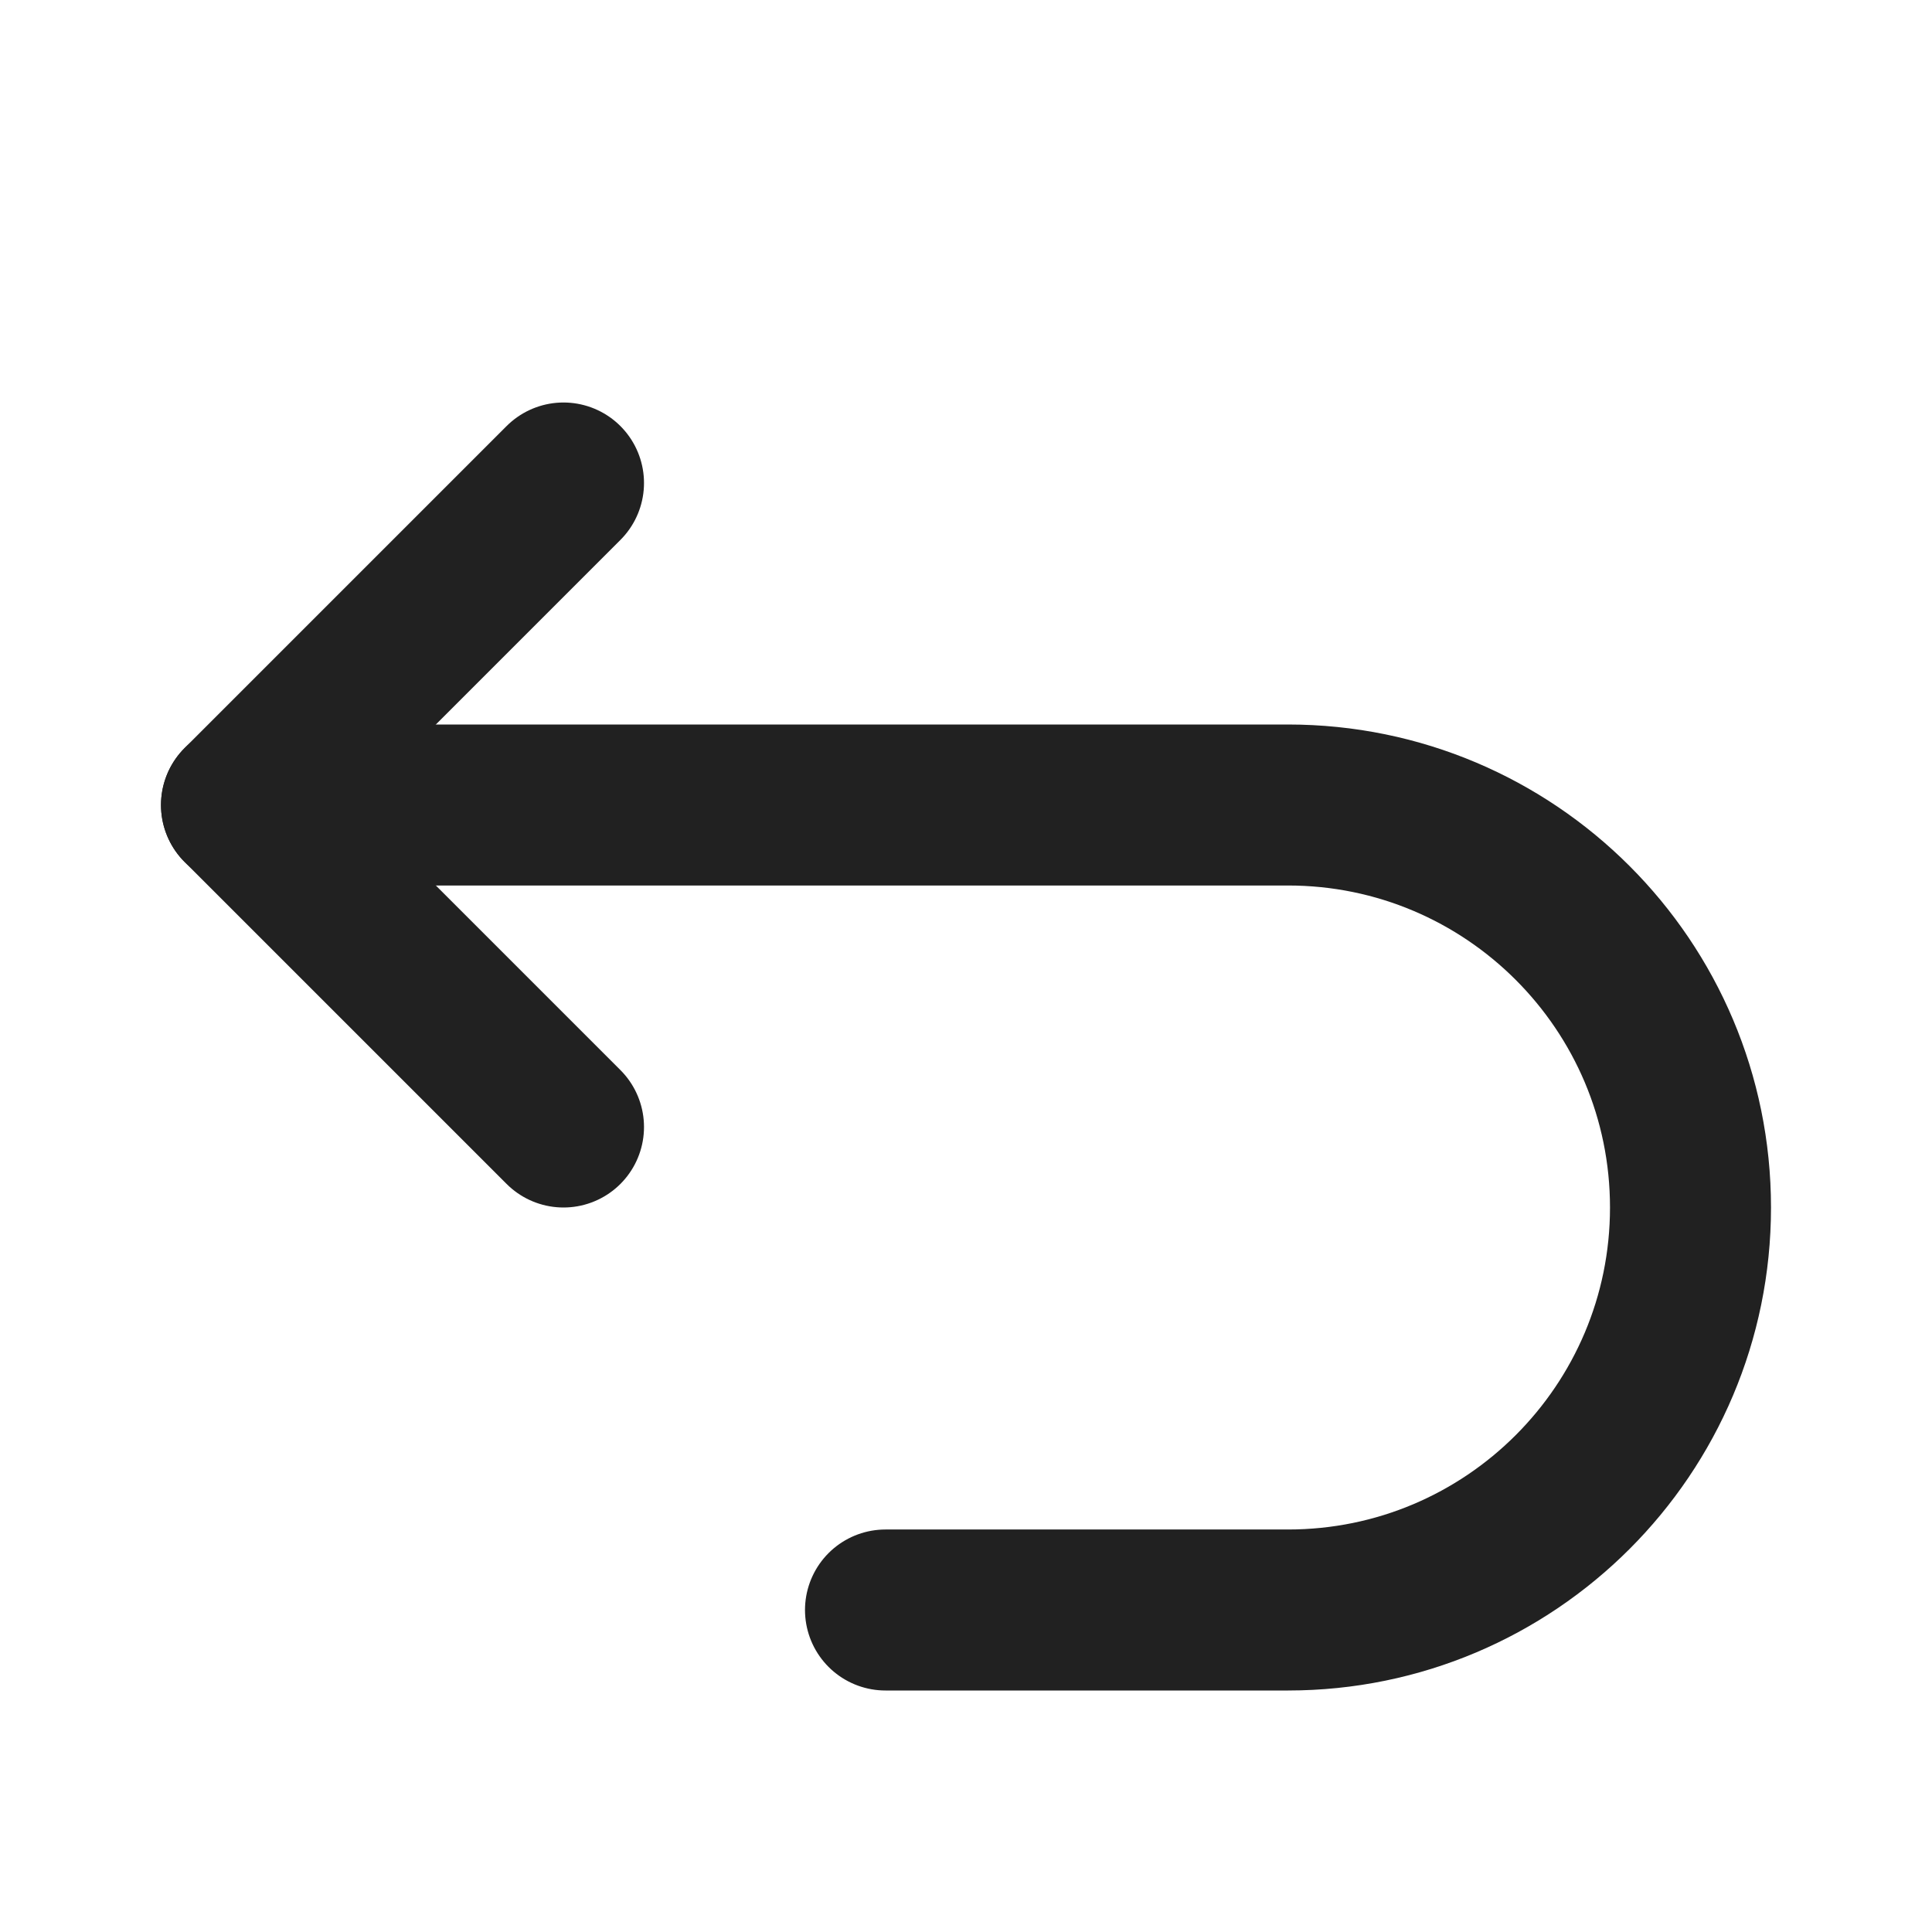
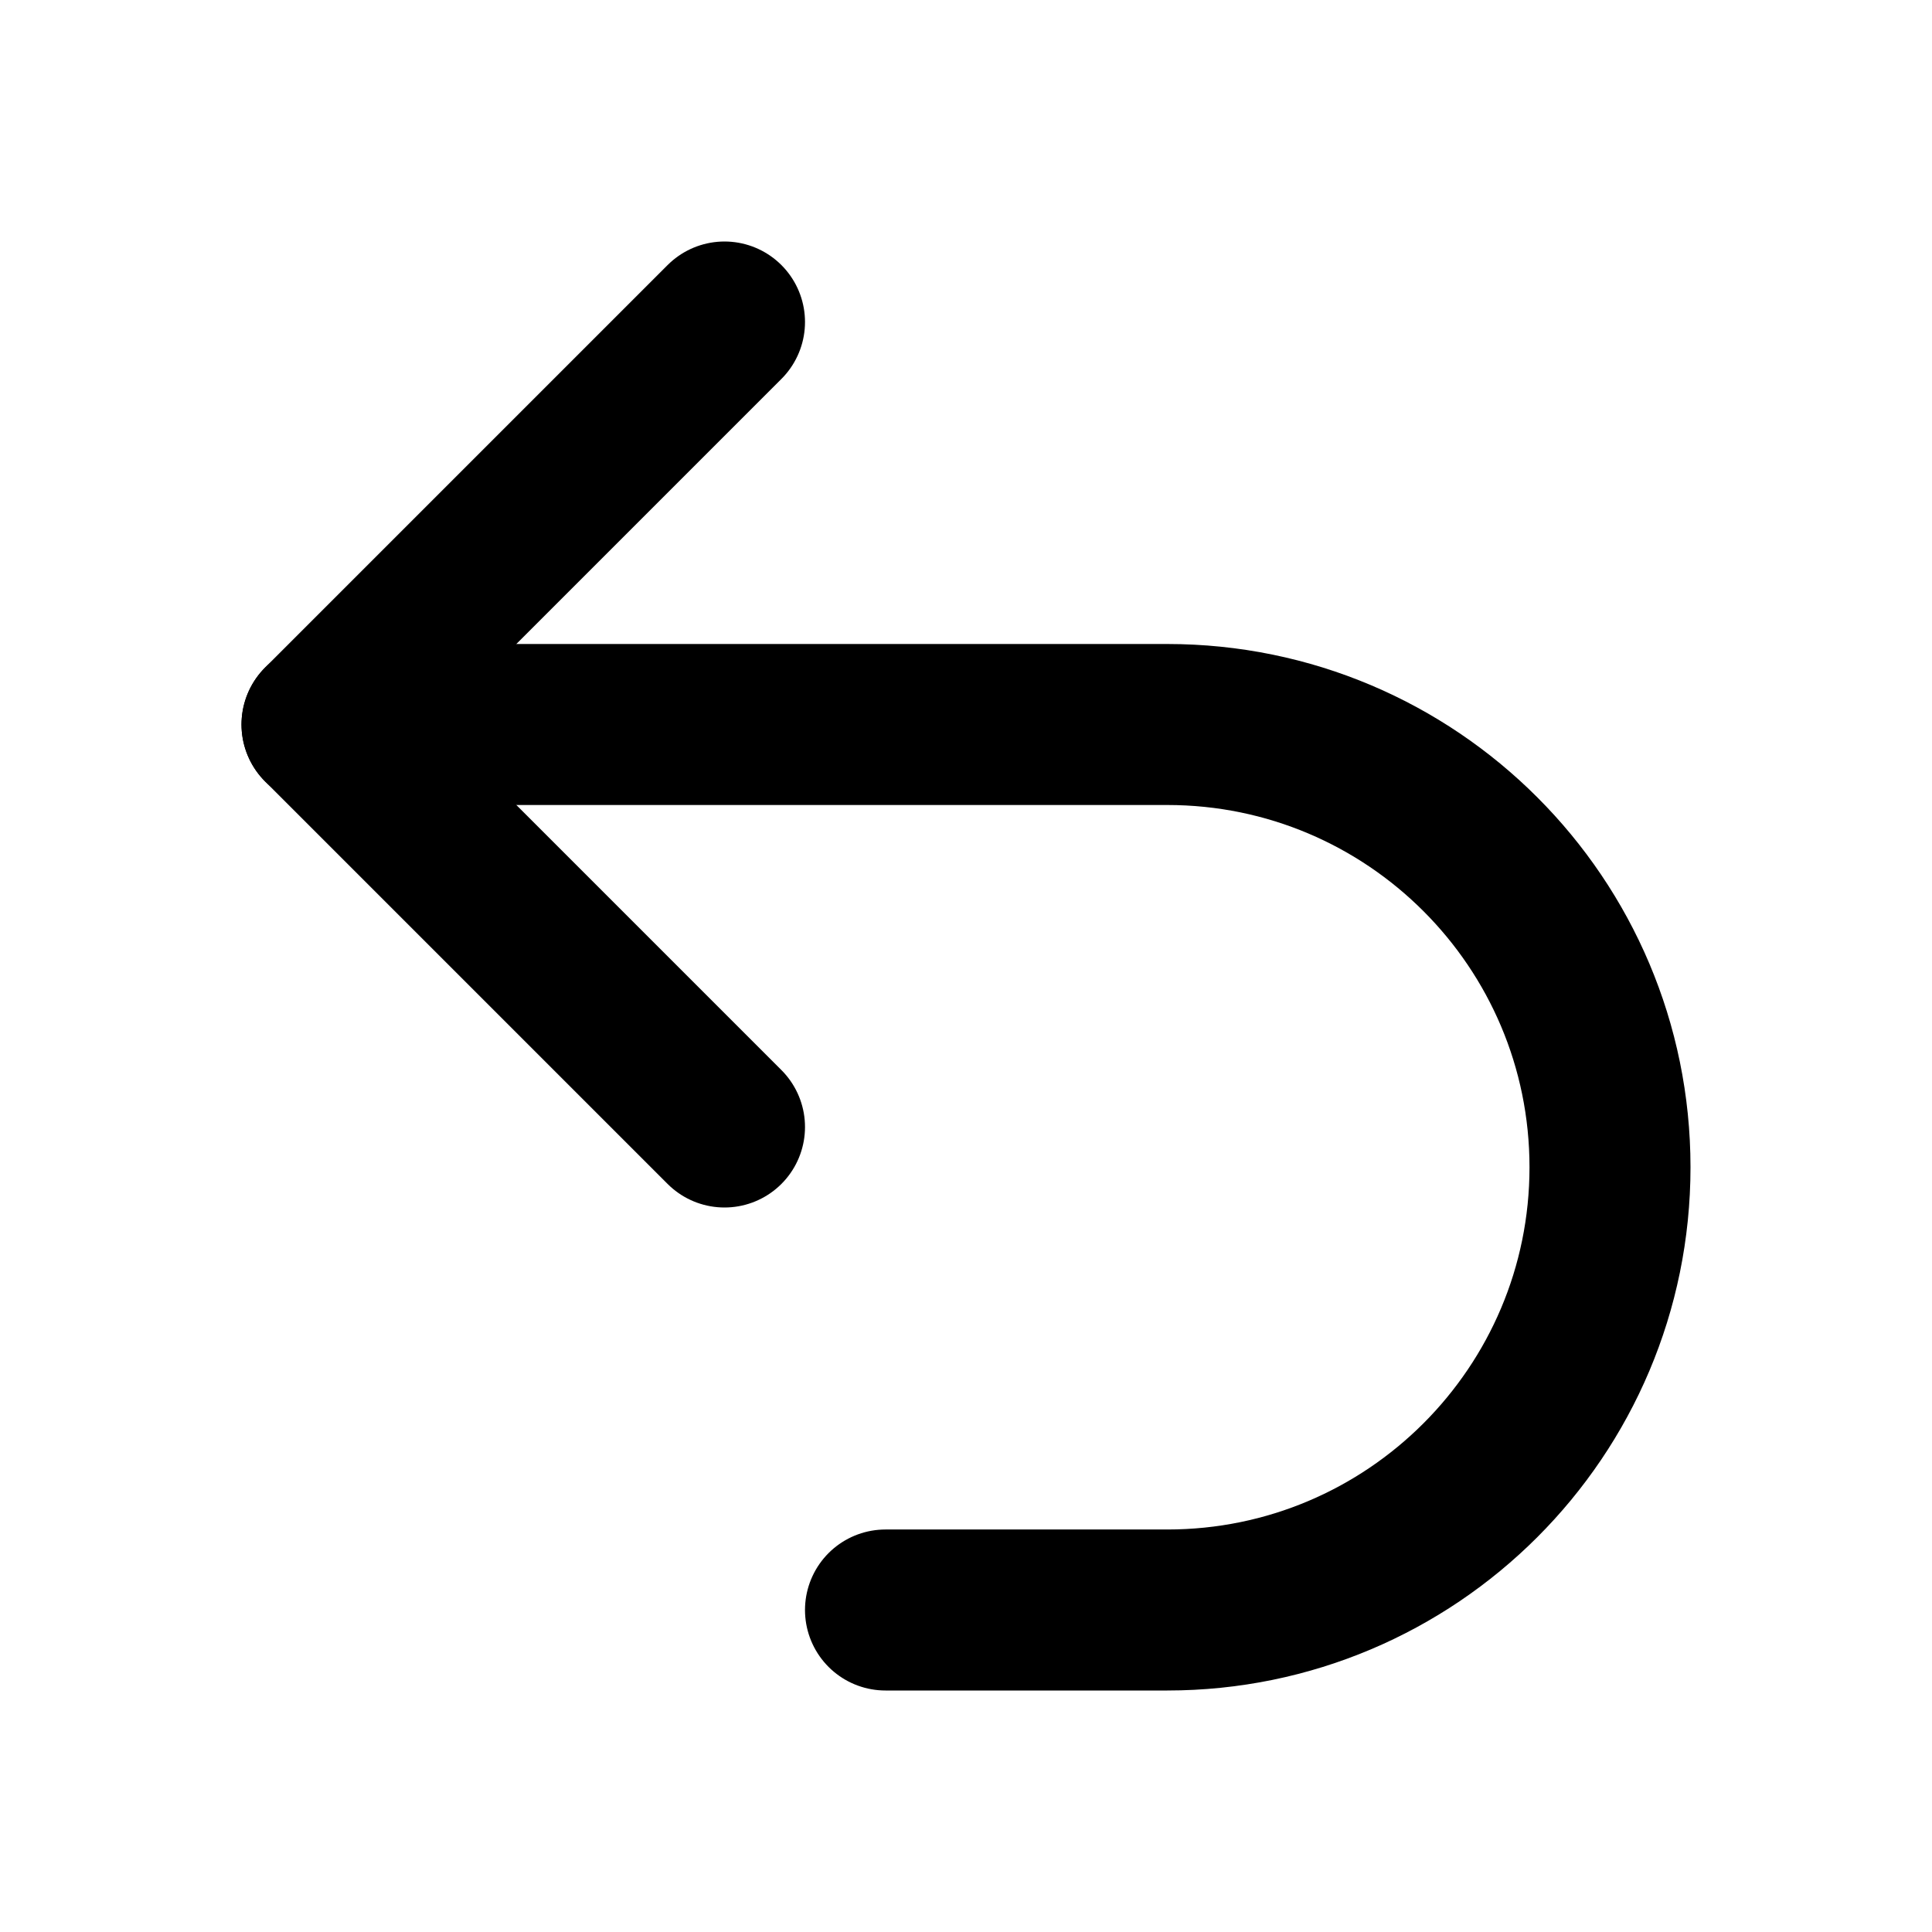
- <svg xmlns="http://www.w3.org/2000/svg" width="24" height="24" viewBox="0 0 24 24" fill="none">
-   <path d="M3 10H16C18.761 10 21 12.239 21 15C21 17.761 18.761 20 16 20H11" stroke="#212121" stroke-width="2" stroke-linecap="round" stroke-linejoin="round" />
-   <path d="M7 6L3 10L7 14" stroke="#212121" stroke-width="2" stroke-linecap="round" stroke-linejoin="round" />
+ <svg xmlns="http://www.w3.org/2000/svg" width="24" height="24" viewBox="0 0 24 24" fill="none" stroke="currentColor" stroke-width="2" stroke-linecap="round" stroke-linejoin="round">
+   <path d="M9 14 4 9l5-5" />
+   <path d="M4 9h10.5a5.5 5.5 0 0 1 5.5 5.5a5.5 5.5 0 0 1-5.5 5.5H11" />
</svg>
